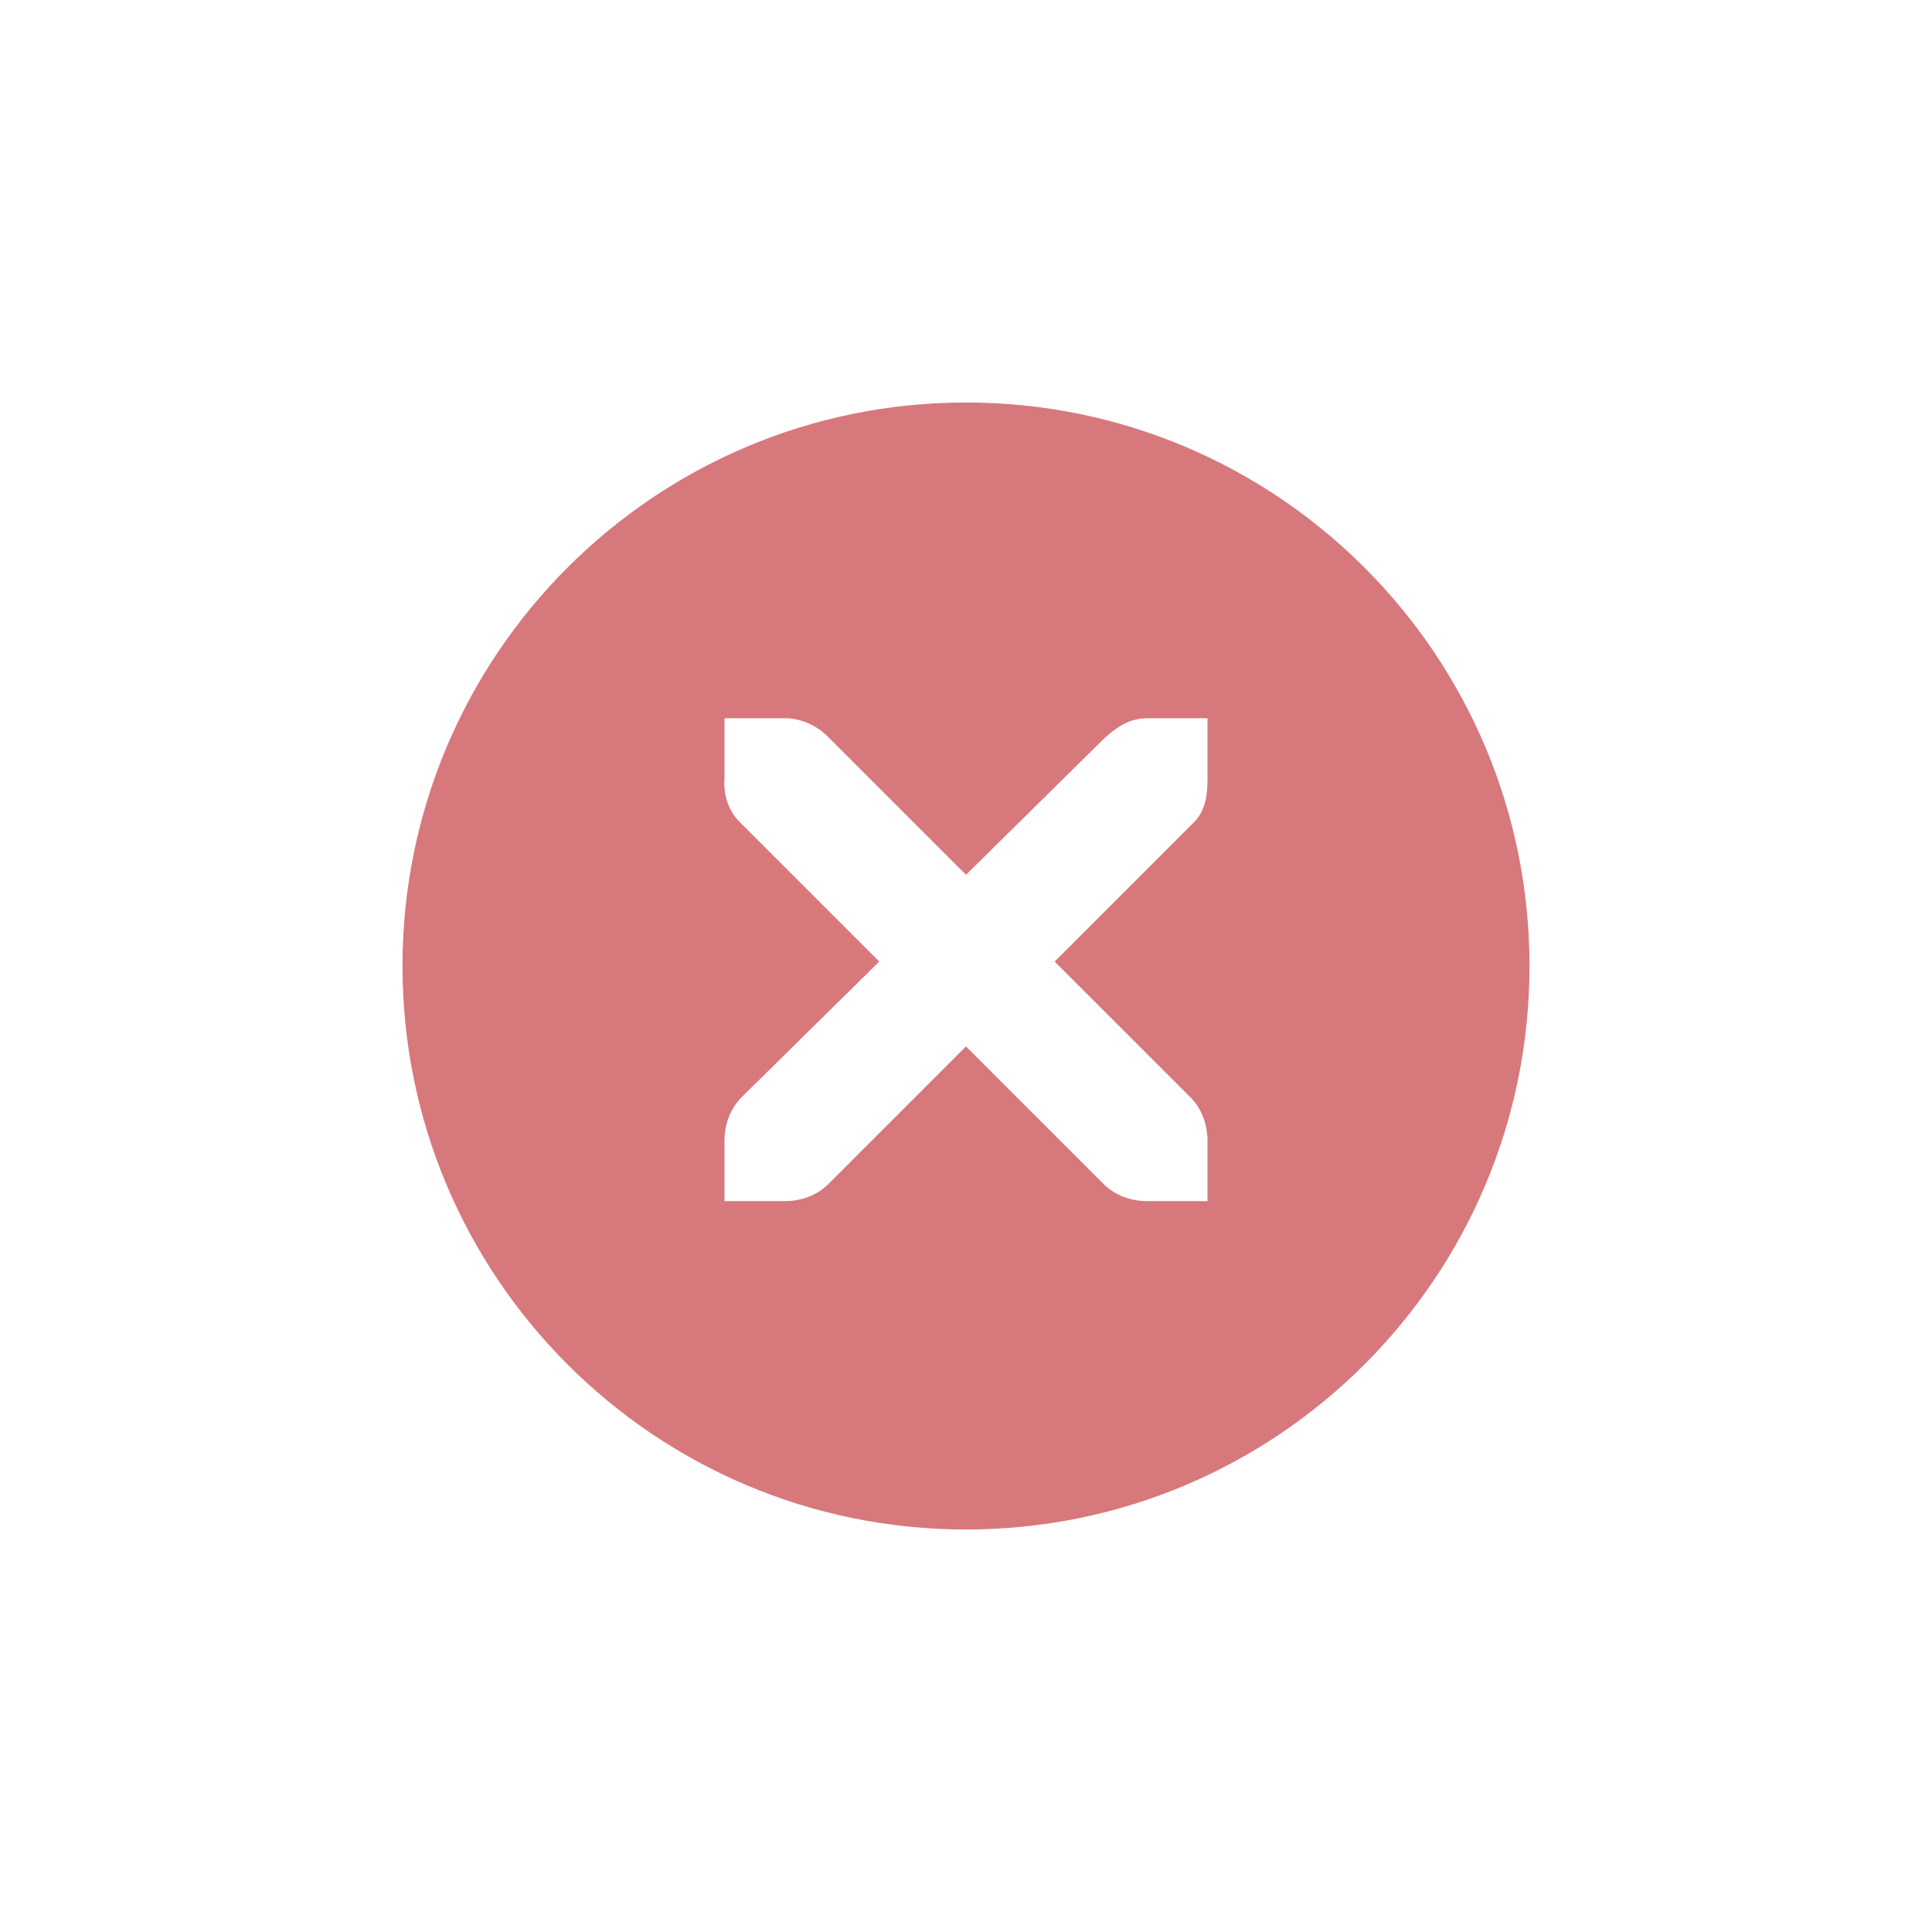
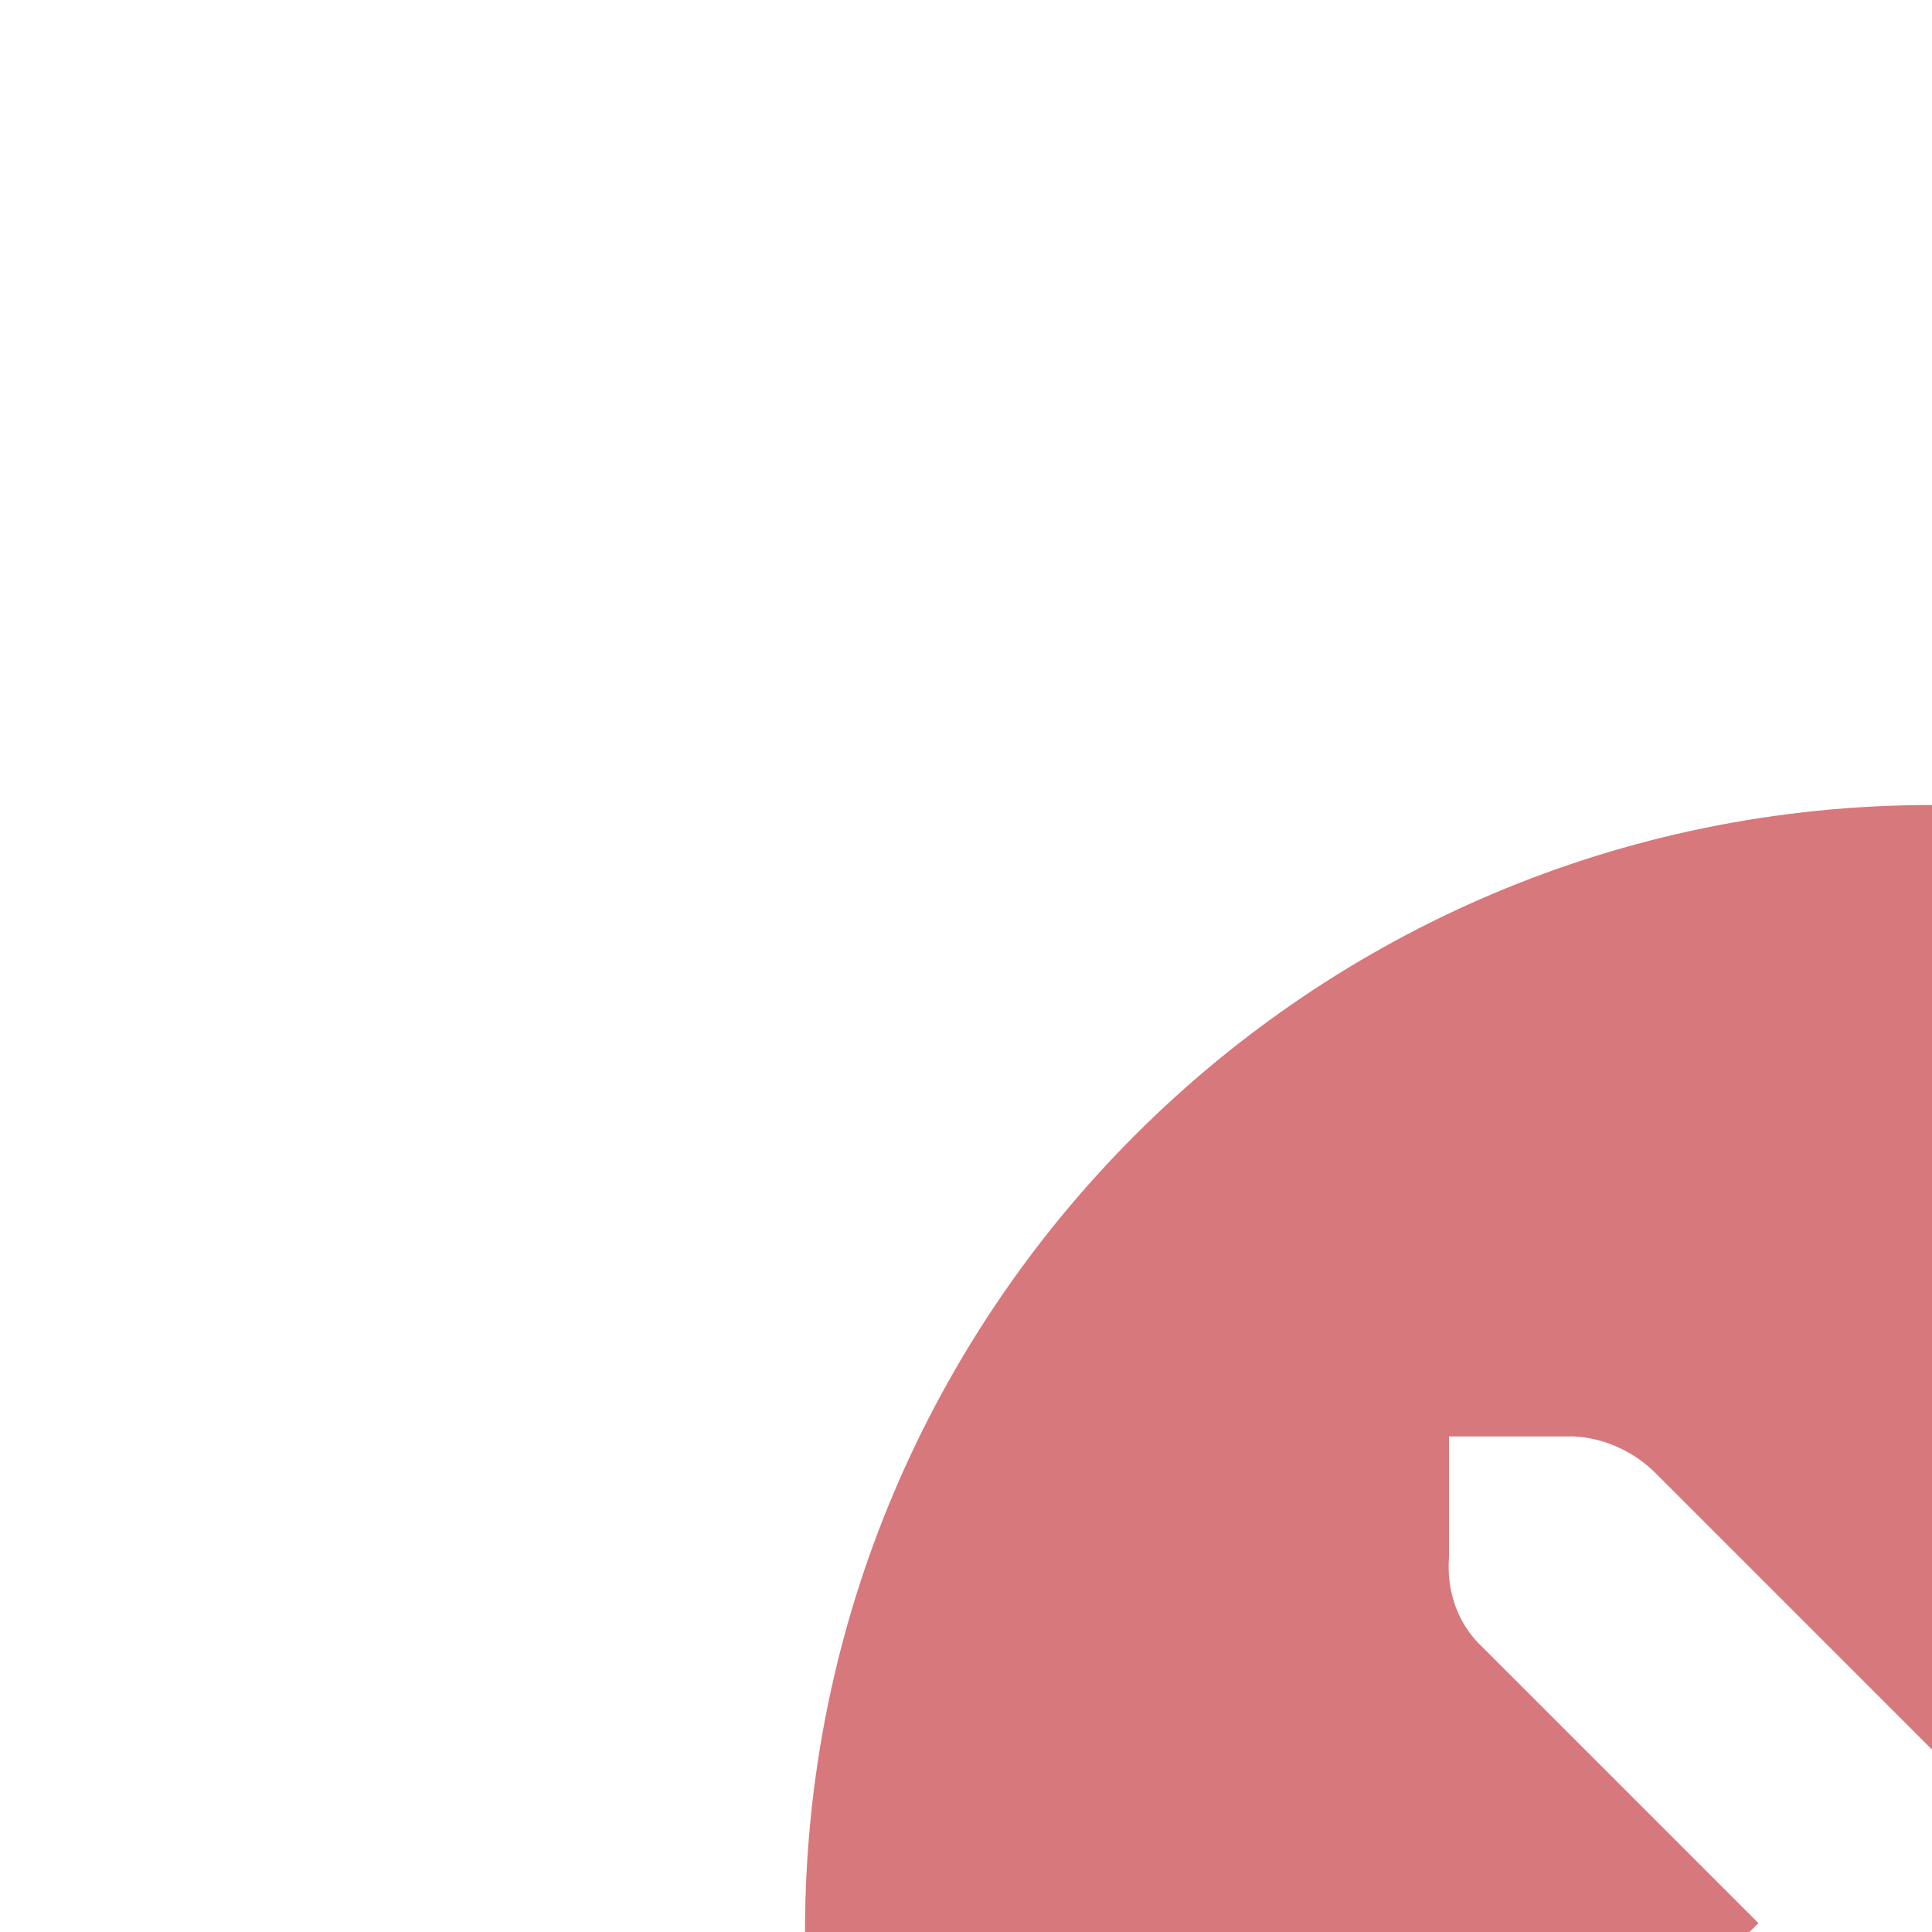
- <svg xmlns="http://www.w3.org/2000/svg" height="24" width="24">
+ <svg xmlns="http://www.w3.org/2000/svg" height="12" width="12">
  <path d="m12 5a7 7 0 0 0 -7 7 7 7 0 0 0 7 7 7 7 0 0 0 7-7 7 7 0 0 0 -7-7zm-3 3.922h.75c.008-0.0.016-0.0.023 0 .191.008.382.096.516.234l1.711 1.711 1.734-1.711c.199-.173.335-.229.516-.234h.75v.75c0 .215-.026.413-.188.562l-1.711 1.711 1.688 1.687c.141.141.211.34.211.539v.75h-.75c-.199-0-.398-.07-.539-.211l-1.711-1.711-1.711 1.711c-.141.141-.34.211-.539.211h-.75v-.75c0-.199.07-.398.211-.539l1.711-1.687-1.711-1.711c-.158-.146-.227-.352-.211-.562z" fill="#d7787d" />
</svg>
